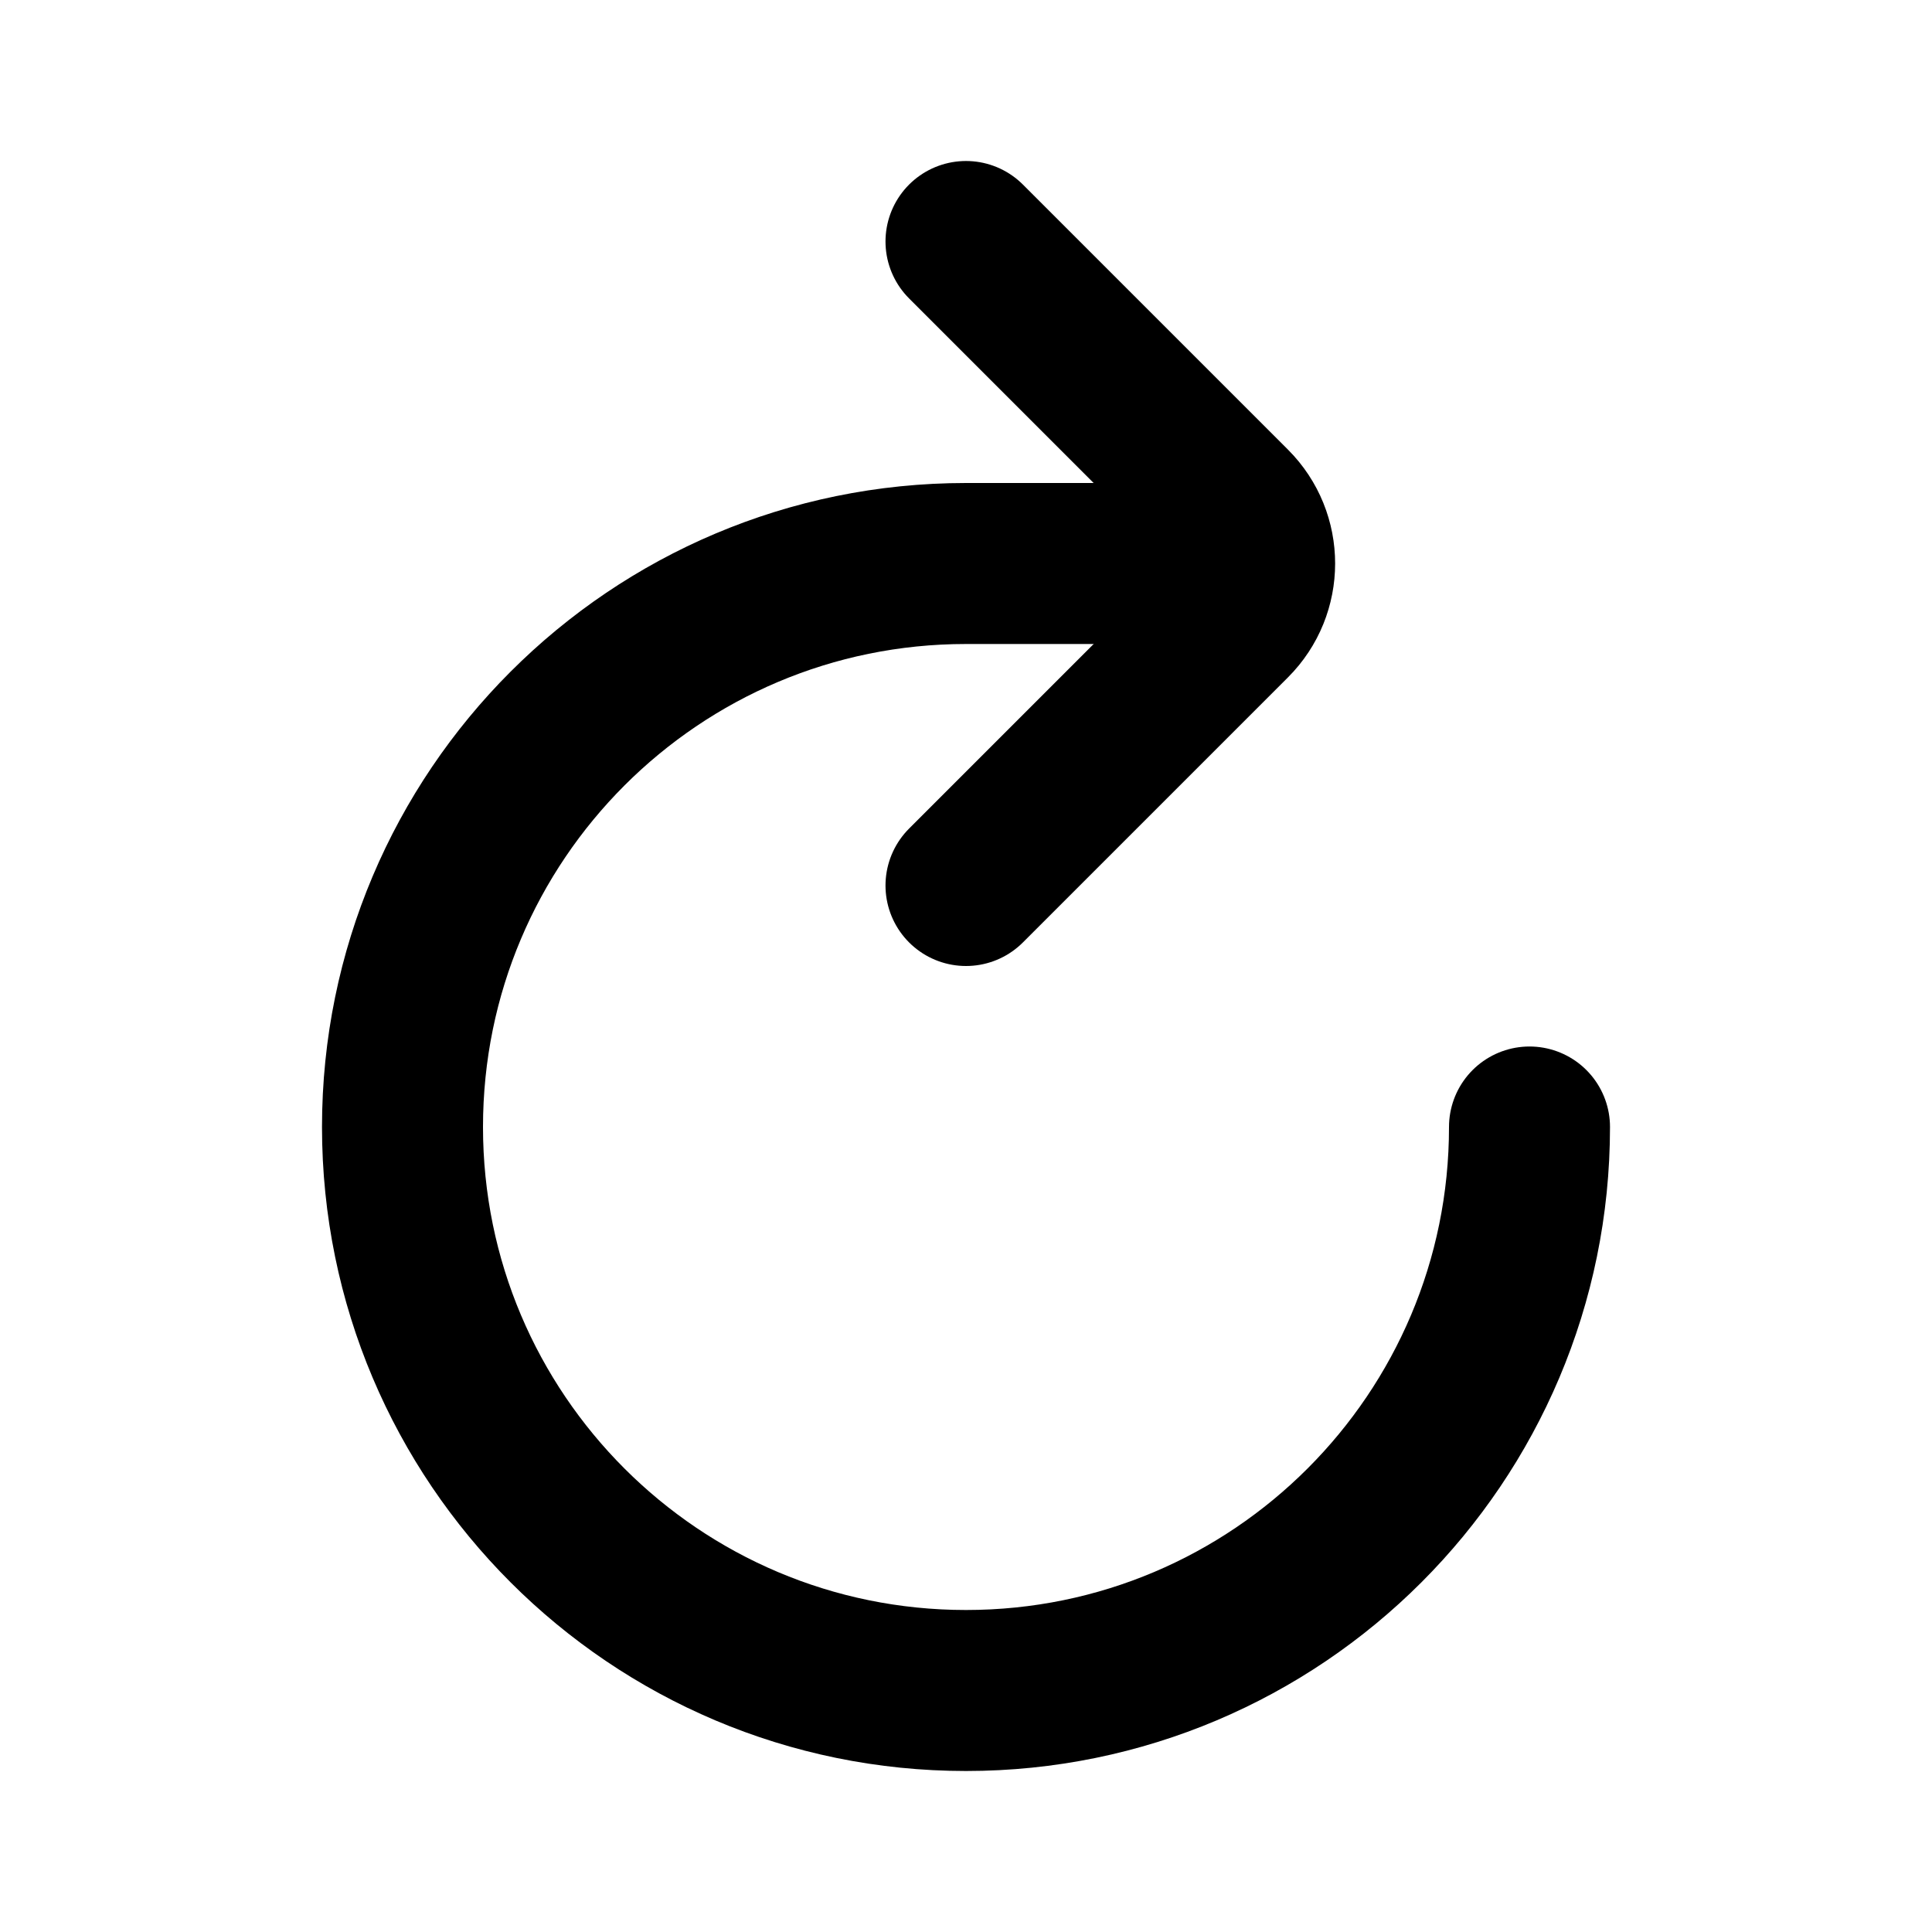
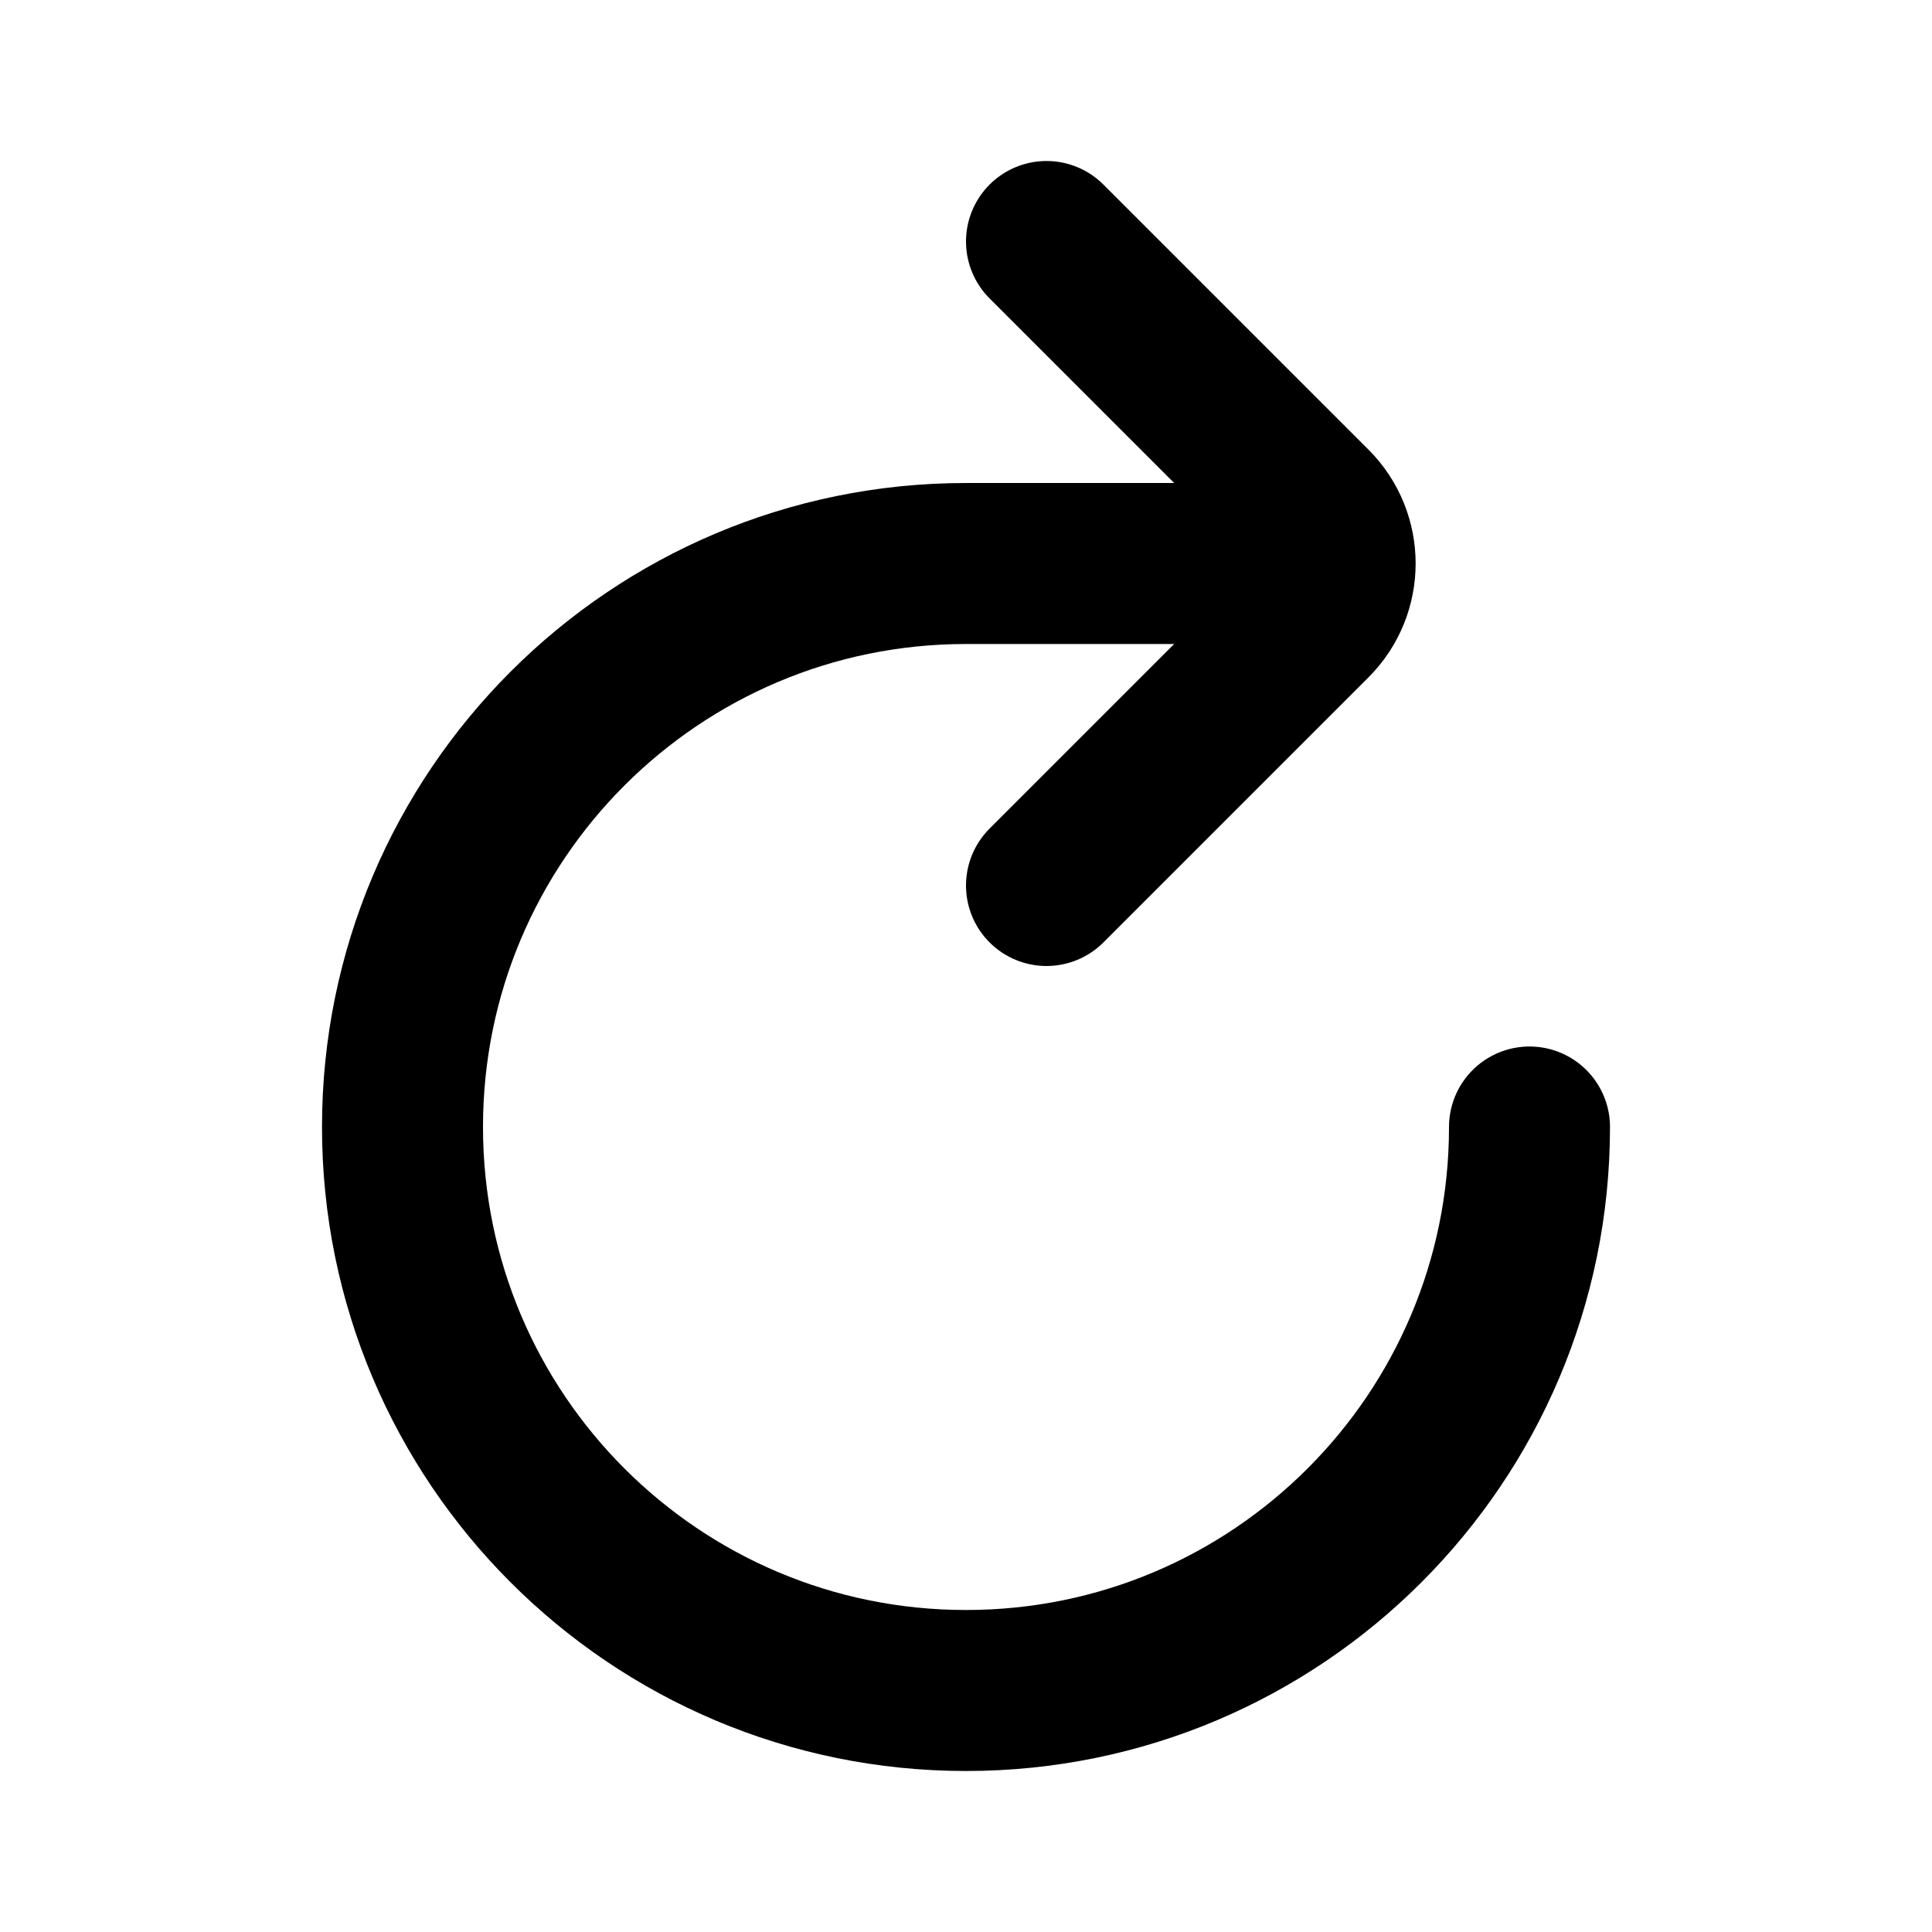
<svg xmlns="http://www.w3.org/2000/svg" width="24" height="24" viewBox="0 0 24 24" fill="none">
-   <path d="M19 14C19 17.866 15.866 21 12 21C8.134 21 5 17.866 5 14C5 10.134 8.134 7 12 7H15.5" stroke="black" stroke-width="2" stroke-linecap="round" />
-   <path d="M12 11L15.293 7.707C15.683 7.317 15.683 6.683 15.293 6.293L12 3" stroke="black" stroke-width="2" stroke-linecap="round" stroke-linejoin="round" />
+   <path d="M19 14C19 17.866 15.866 21 12 21C8.134 21 5 17.866 5 14C5 10.134 8.134 7 12 7H16" stroke="black" stroke-width="2" stroke-linecap="round" />
+   <path d="M13 11L16.293 7.707C16.683 7.317 16.683 6.683 16.293 6.293L13 3" stroke="black" stroke-width="2" stroke-linecap="round" stroke-linejoin="round" />
</svg>
